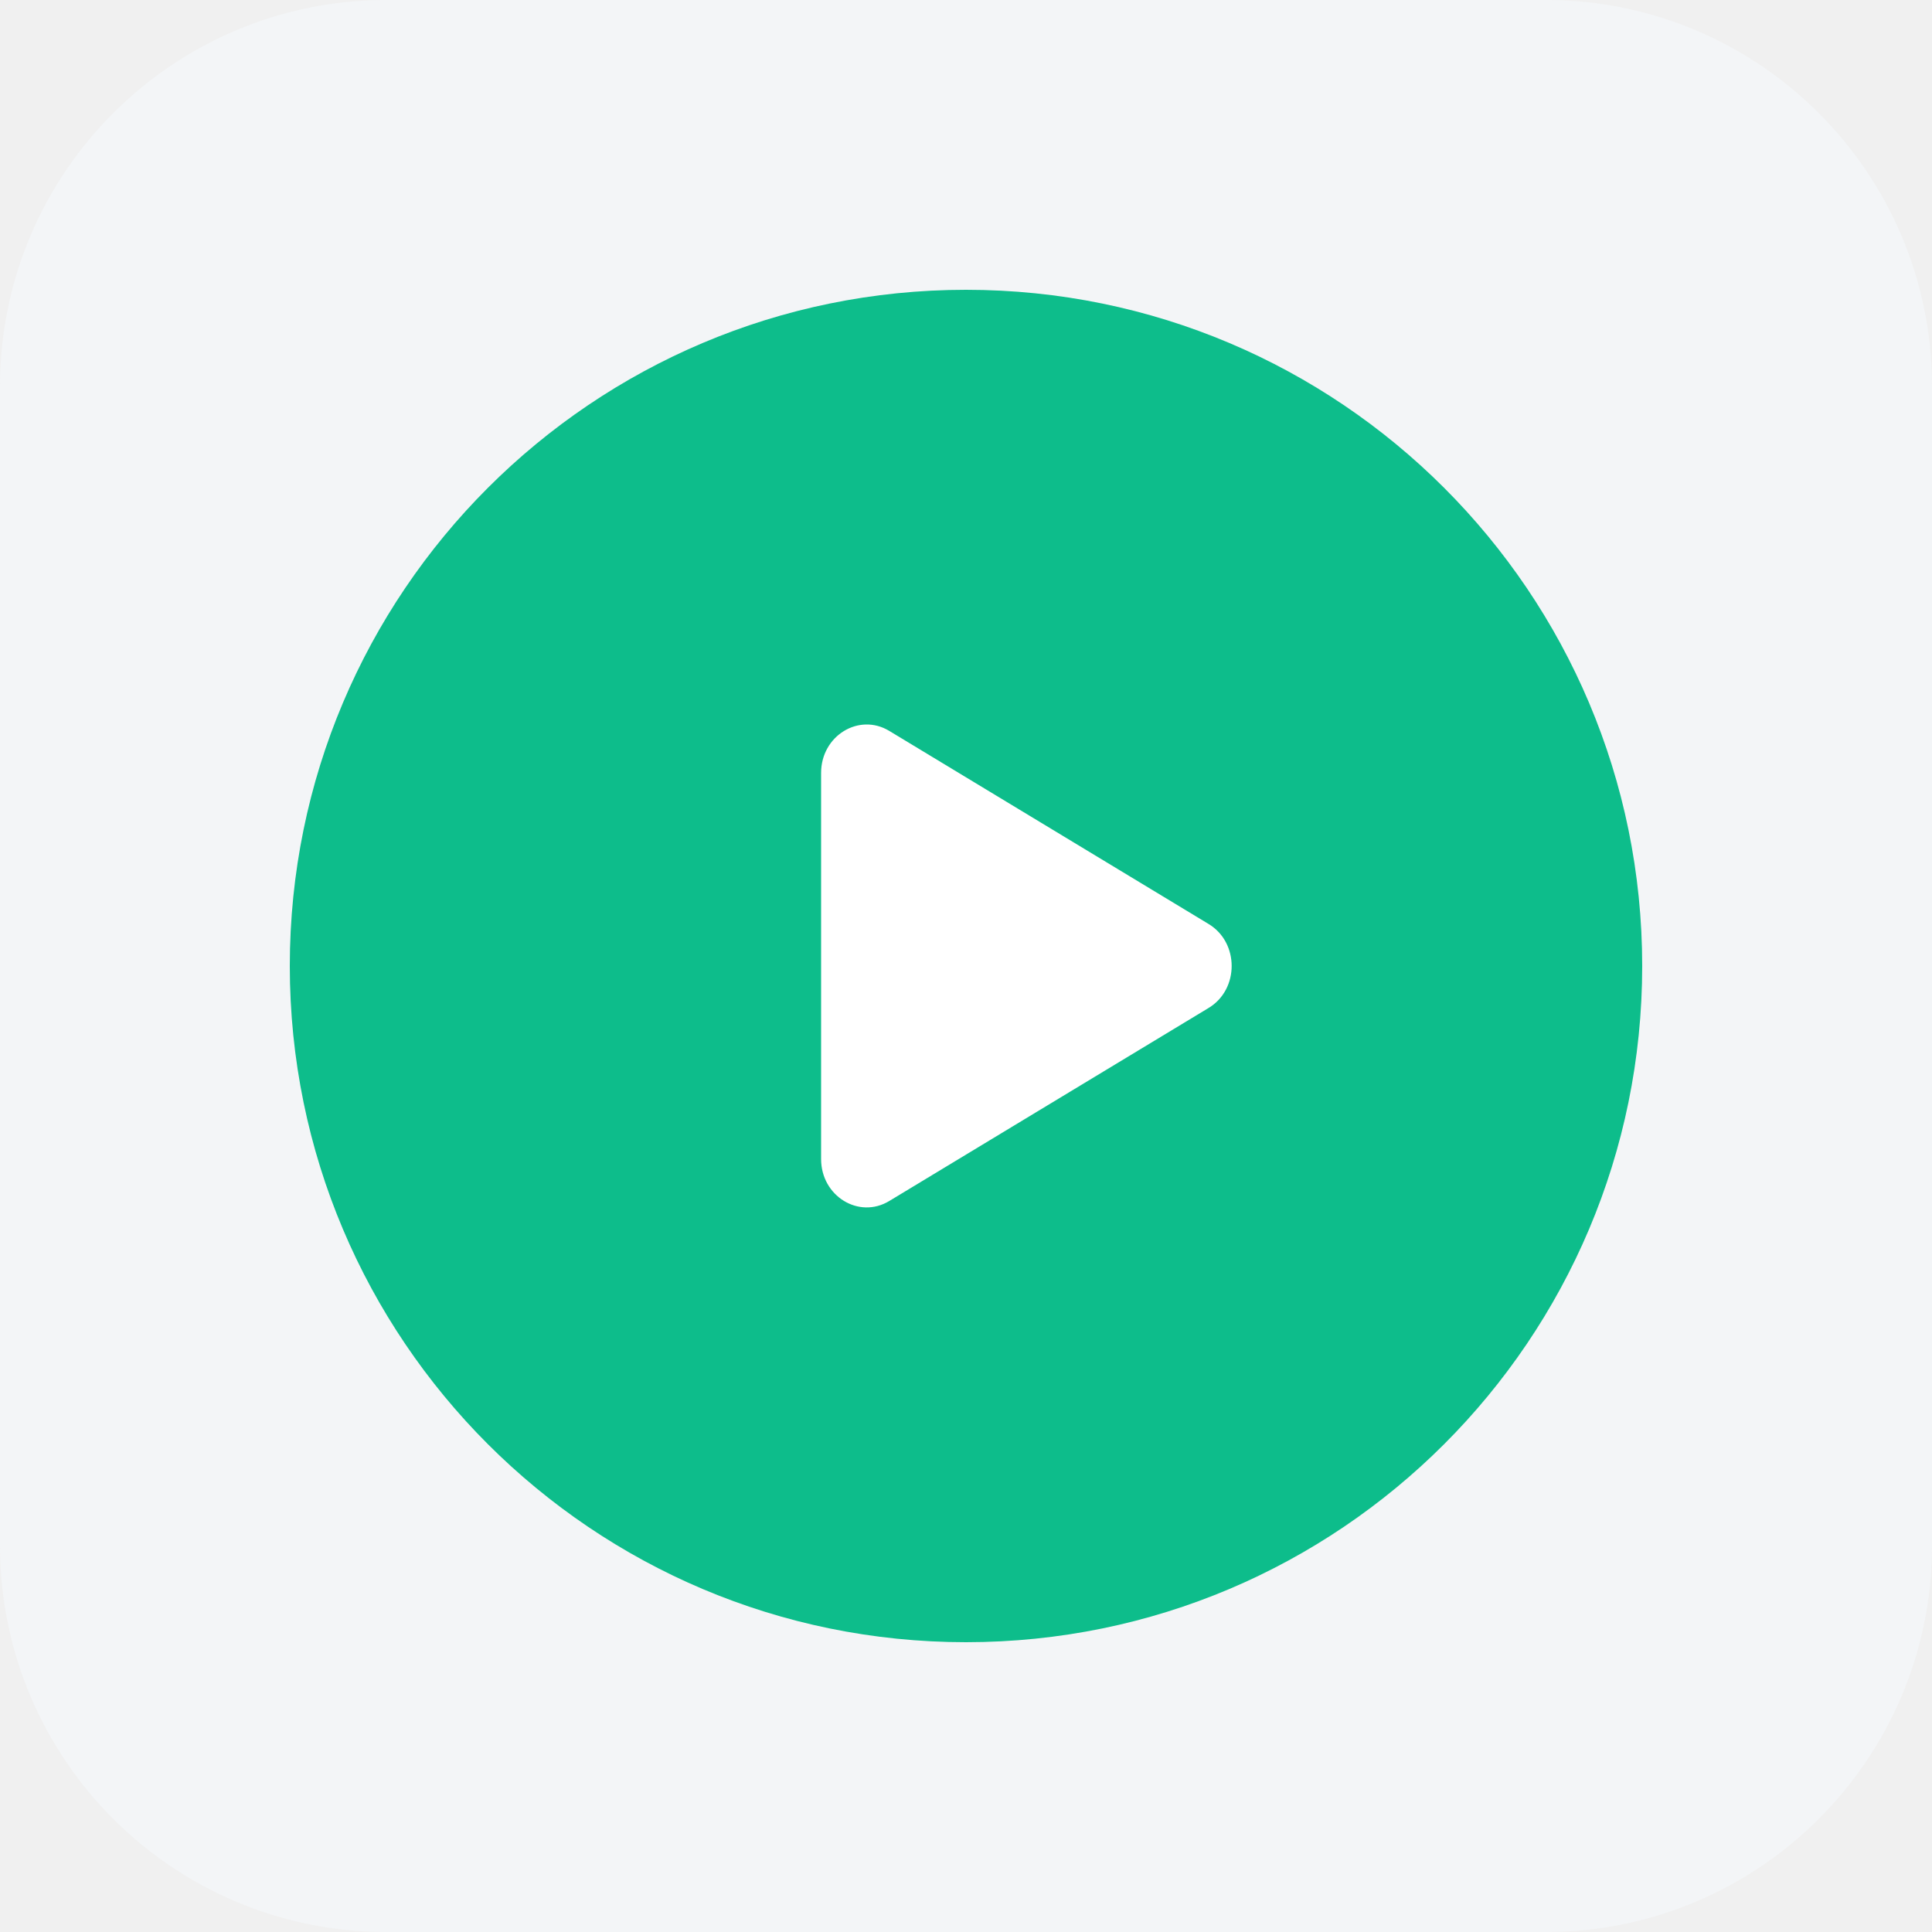
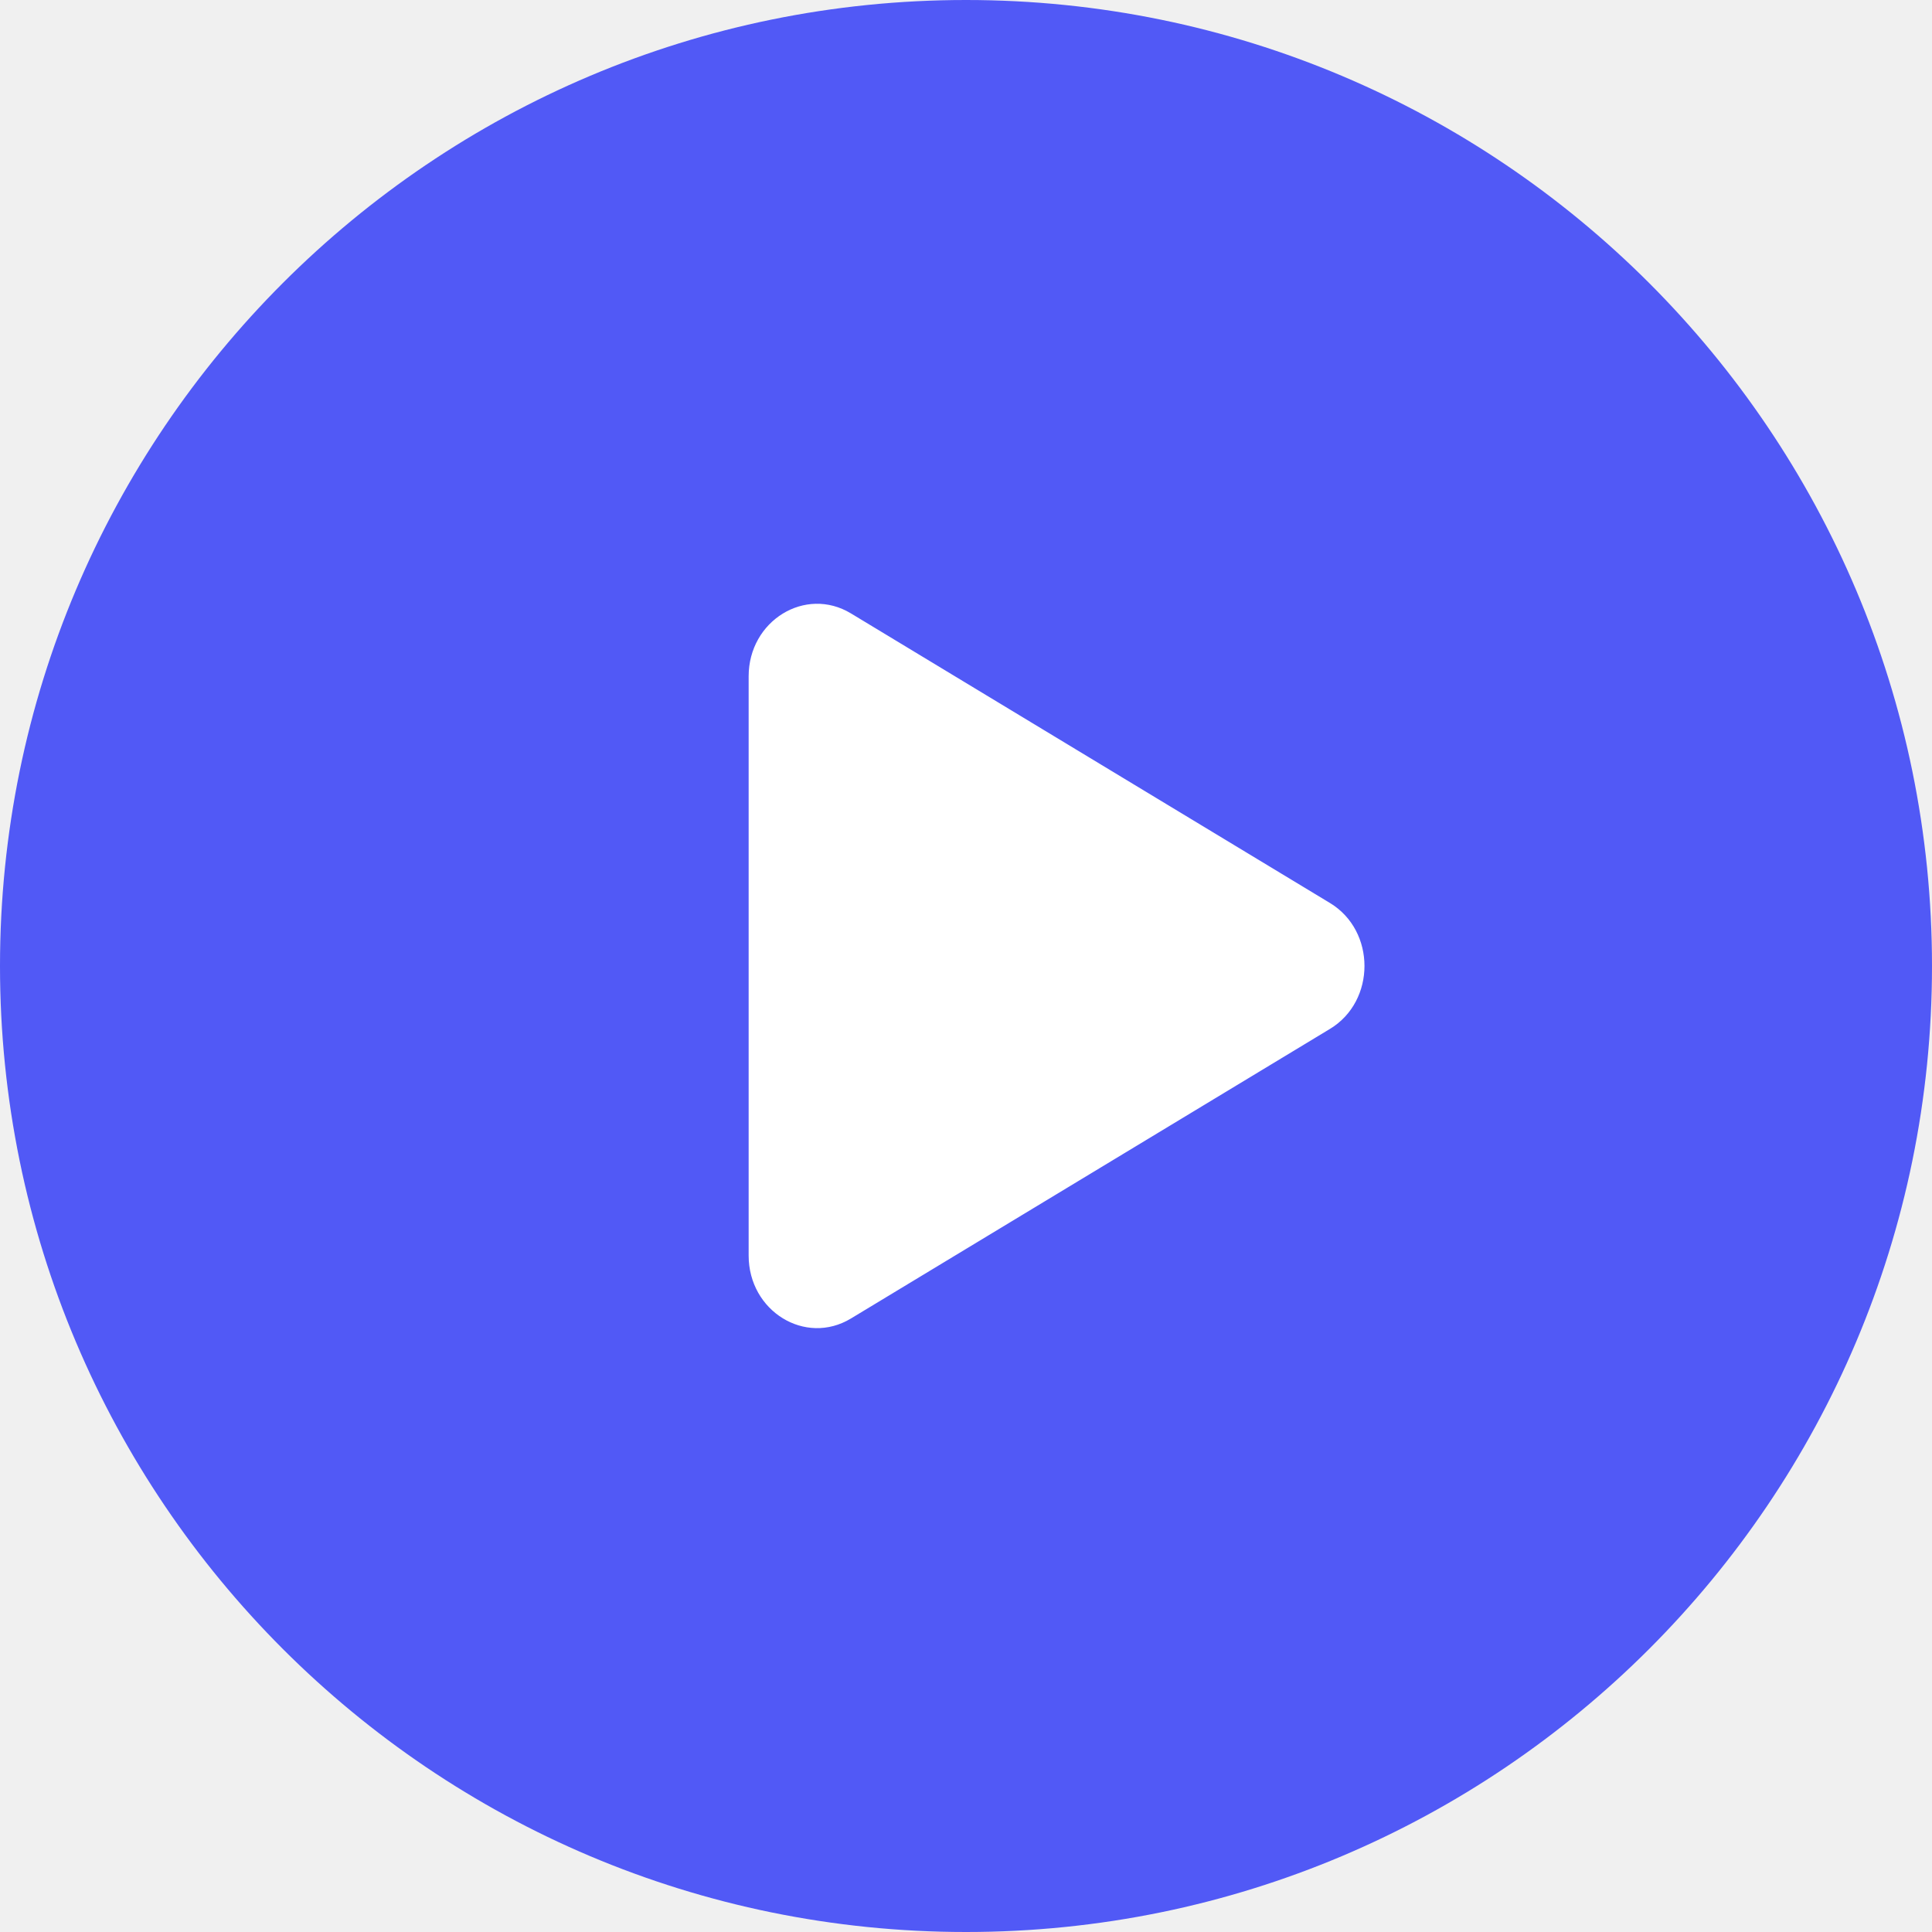
<svg xmlns="http://www.w3.org/2000/svg" width="40" height="40" viewBox="0 0 40 40" fill="none">
-   <rect width="40" height="40" rx="8" fill="#F3F5F7" />
-   <circle cx="20" cy="20" r="14" fill="#0DBD8B" />
-   <path d="M25.024 19.131C25.659 19.515 25.659 20.484 25.024 20.868L18.412 24.865C17.783 25.246 17 24.765 17 23.997V16.002C17 15.234 17.783 14.752 18.412 15.133L25.024 19.131Z" fill="white" />
+   <rect width="40" height="40" rx="20" fill="#5159F6" />
+   <path d="M27.536 18.696C28.488 19.272 28.488 20.726 27.536 21.302L17.618 27.298C16.674 27.869 15.5 27.147 15.5 25.995V14.002C15.5 12.851 16.674 12.129 17.618 12.7L27.536 18.696Z" fill="white" />
</svg>
